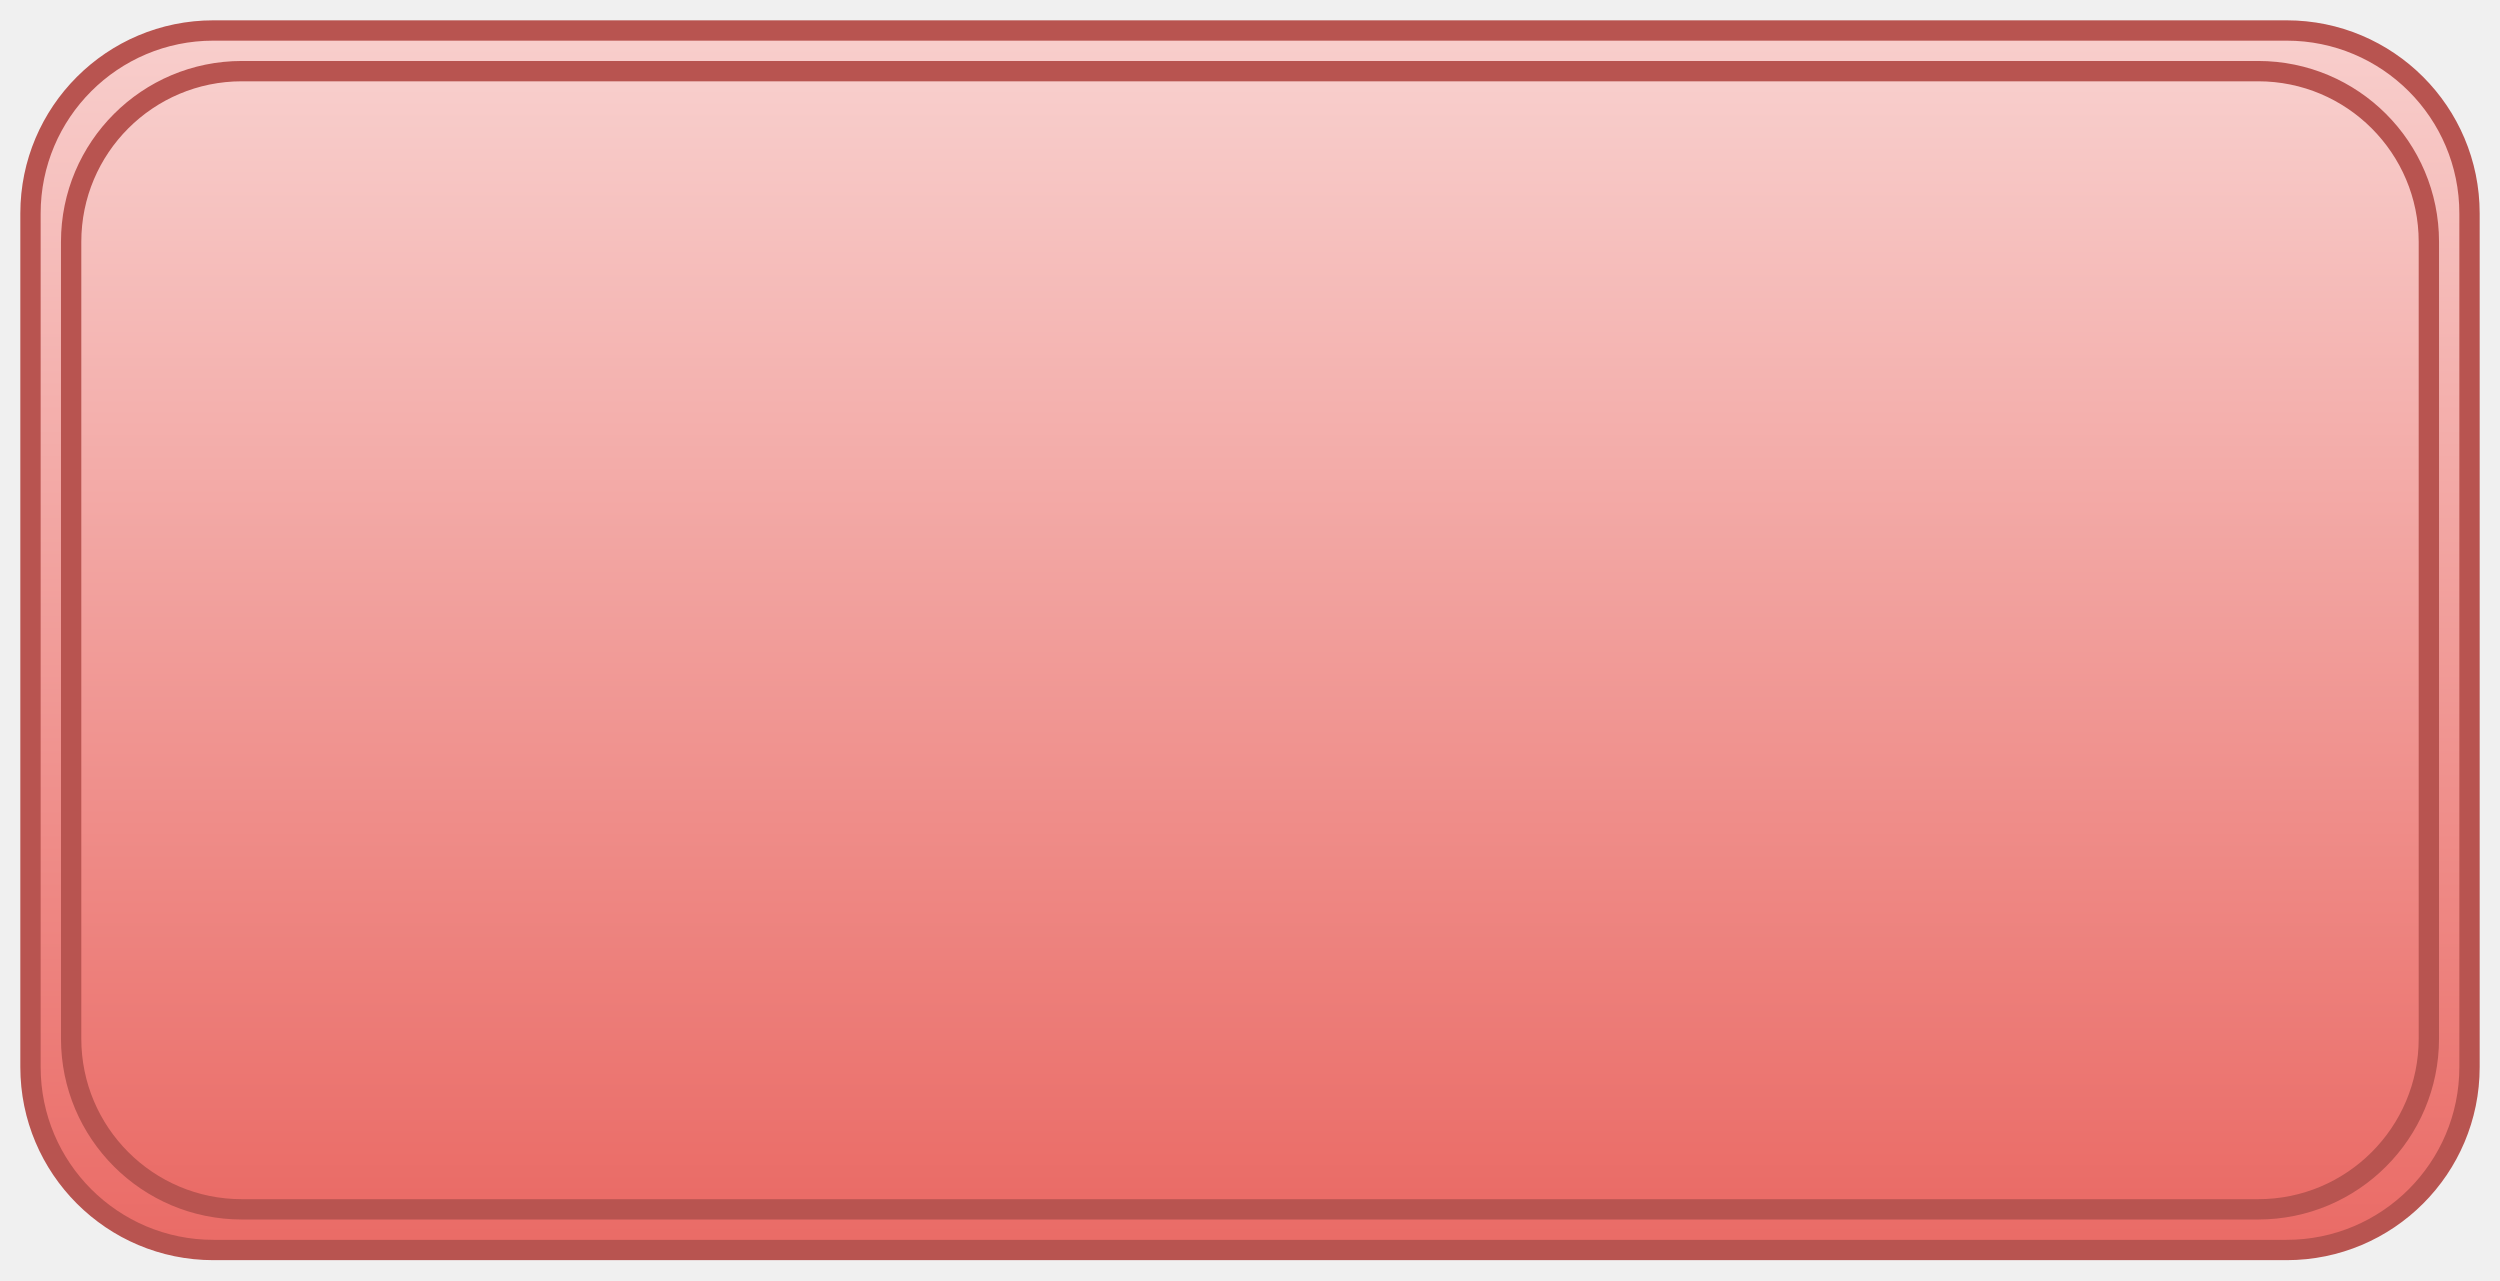
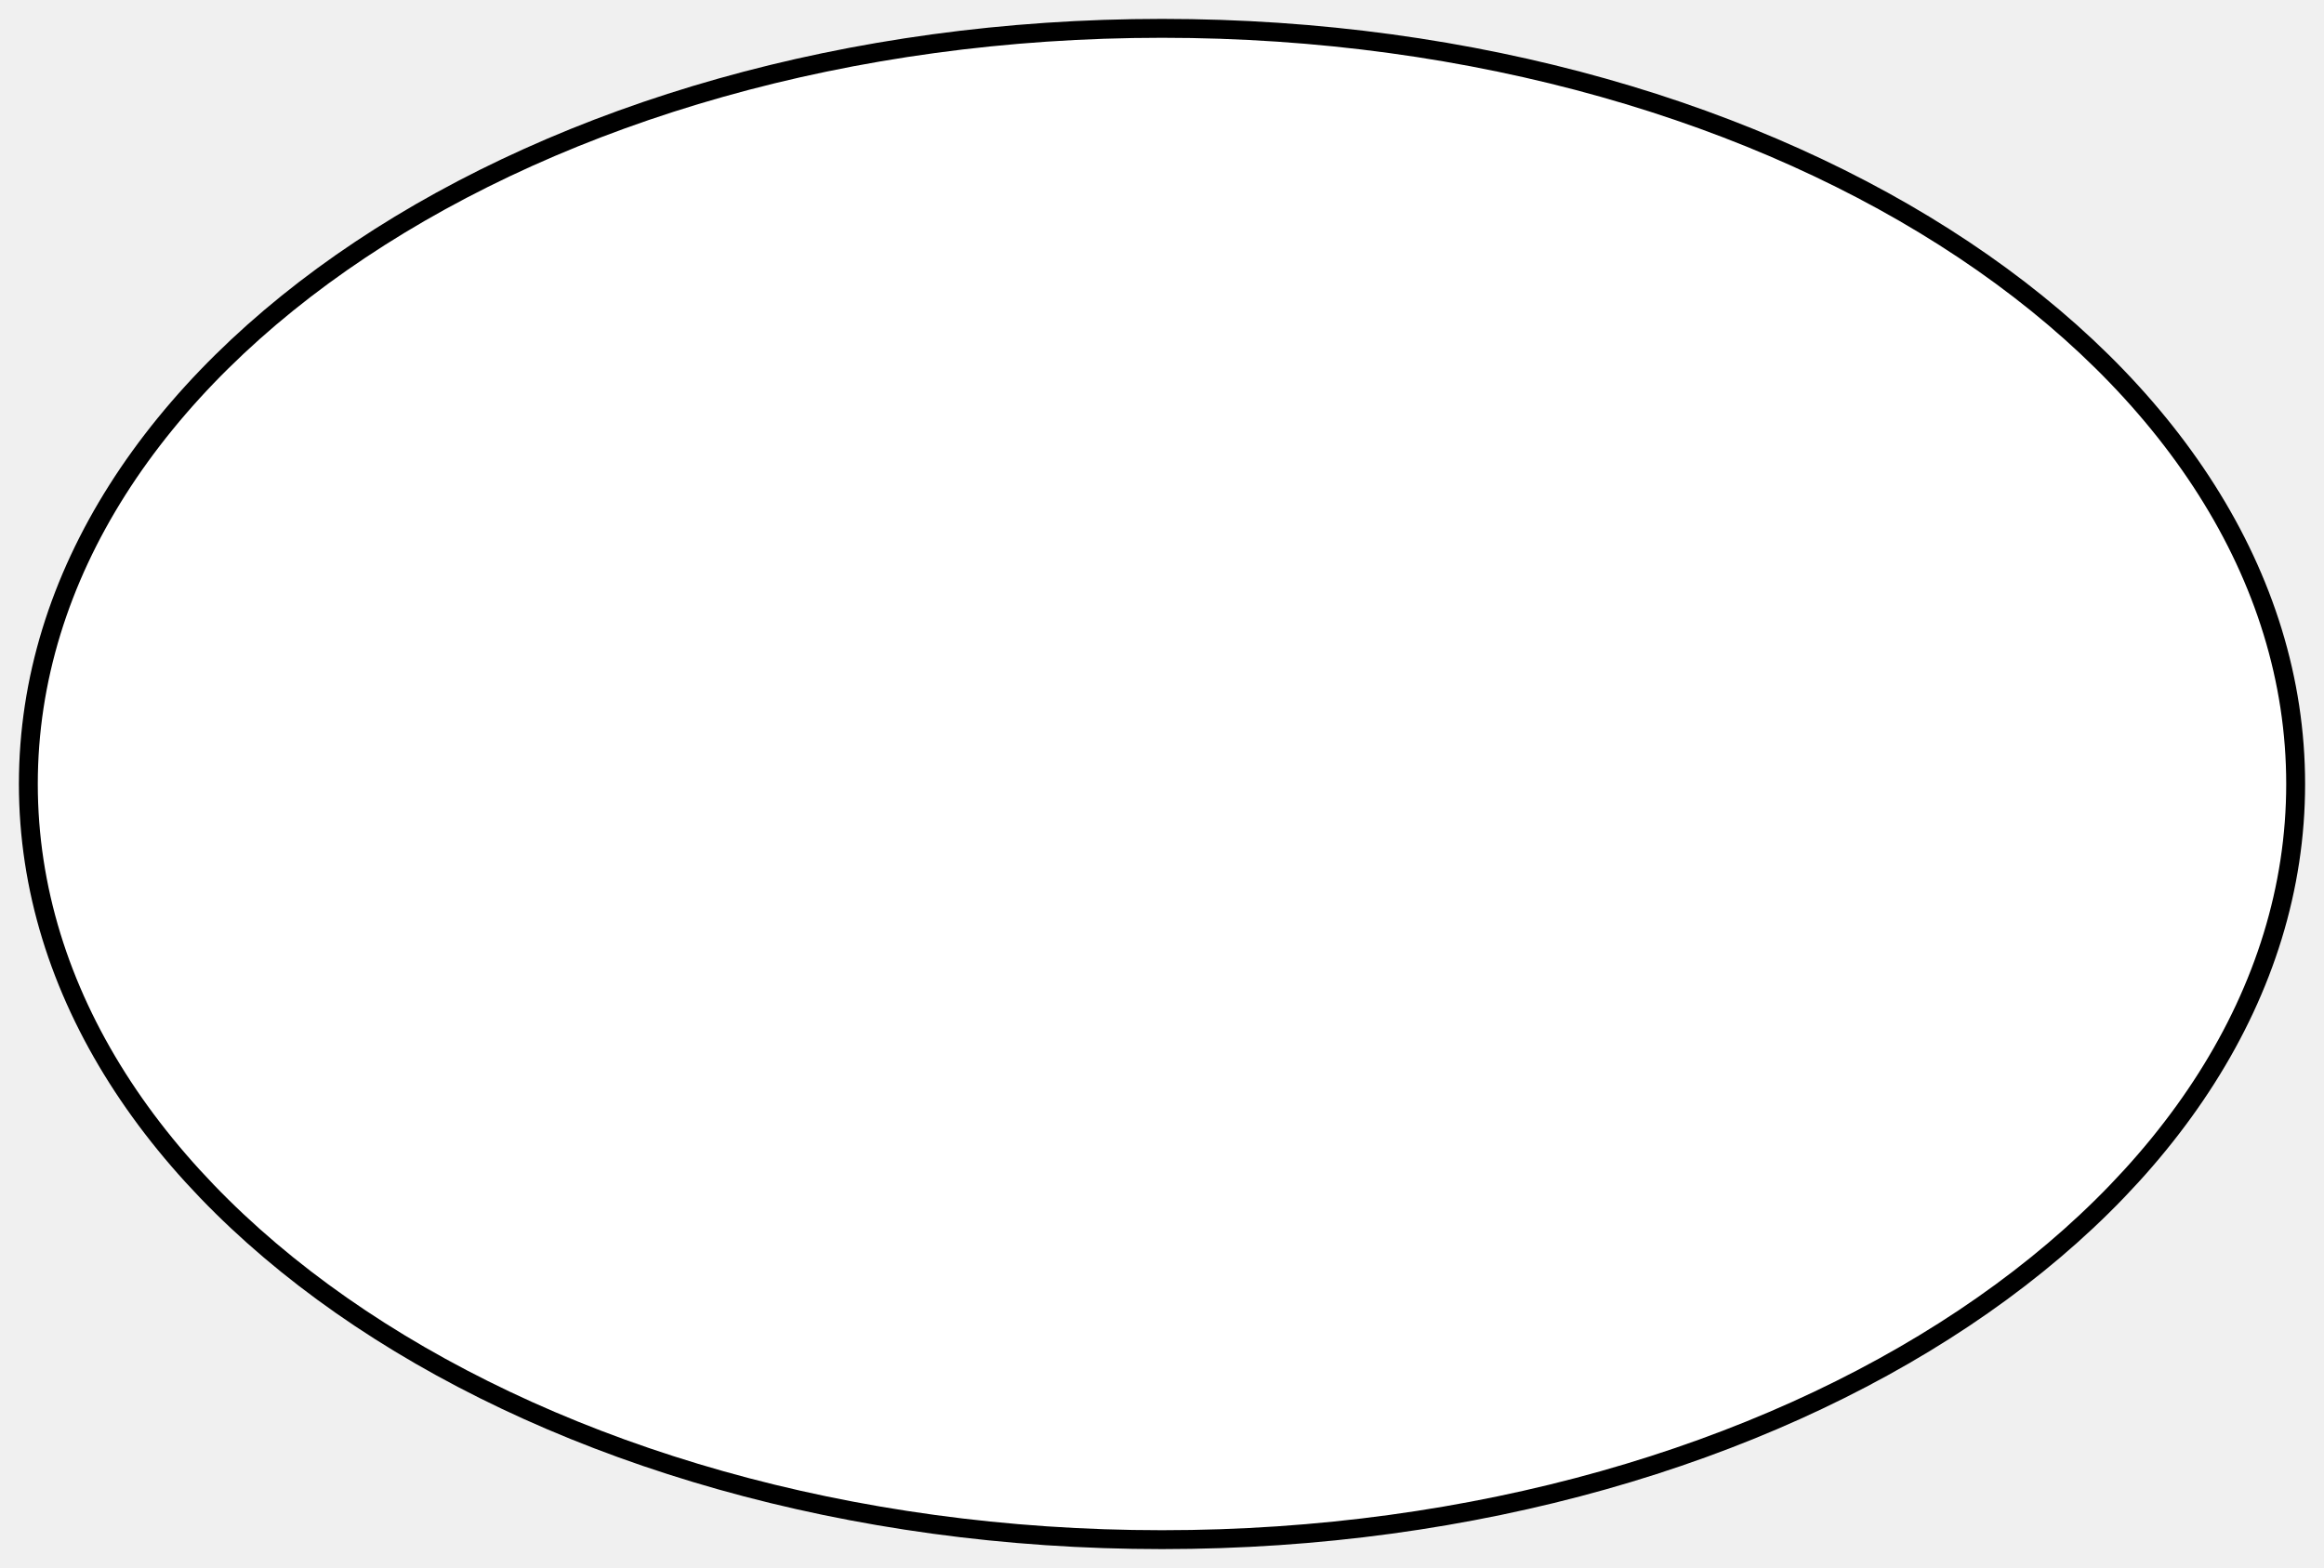
- <svg xmlns="http://www.w3.org/2000/svg" width="123px" height="63px" version="1.1" style="background-color: rgb(255, 255, 255);">
-   <defs>
-     <linearGradient x1="0%" y1="0%" x2="0%" y2="100%" id="mx-gradient-f8cecc-1-ea6b66-1-s-0">
-       <stop offset="0%" style="stop-color:#F8CECC" />
-       <stop offset="100%" style="stop-color:#EA6B66" />
-     </linearGradient>
-   </defs>
+ <svg xmlns="http://www.w3.org/2000/svg" width="123px" height="83px" version="1.1" content="%3CmxGraphModel%20dx%3D%22728%22%20dy%3D%22714%22%20grid%3D%221%22%20gridSize%3D%2210%22%20guides%3D%221%22%20tooltips%3D%221%22%20connect%3D%221%22%20arrows%3D%221%22%20fold%3D%221%22%20page%3D%221%22%20pageScale%3D%221%22%20pageWidth%3D%22826%22%20pageHeight%3D%221169%22%20background%3D%22%23ffffff%22%20math%3D%220%22%3E%3Croot%3E%3CmxCell%20id%3D%220%22%2F%3E%3CmxCell%20id%3D%221%22%20parent%3D%220%22%2F%3E%3CmxCell%20id%3D%222%22%20value%3D%22%22%20style%3D%22ellipse%3BwhiteSpace%3Dwrap%3Bhtml%3D1%3B%22%20parent%3D%221%22%20vertex%3D%221%22%3E%3CmxGeometry%20x%3D%22240%22%20y%3D%22140%22%20width%3D%22120%22%20height%3D%2280%22%20as%3D%22geometry%22%2F%3E%3C%2FmxCell%3E%3C%2Froot%3E%3C%2FmxGraphModel%3E" style="background-color: rgb(255, 255, 255);">
+   <defs />
  <g transform="translate(0.5,0.5)">
-     <rect x="1" y="1" width="120" height="60" rx="9" ry="9" fill="url(#mx-gradient-f8cecc-1-ea6b66-1-s-0)" stroke="#b85450" pointer-events="none" />
-     <rect x="3" y="3" width="116" height="56" rx="8.4" ry="8.4" fill="url(#mx-gradient-f8cecc-1-ea6b66-1-s-0)" stroke="#b85450" pointer-events="none" />
+     <ellipse cx="61" cy="41" rx="60" ry="40" fill="#ffffff" stroke="#000000" pointer-events="none" />
  </g>
</svg>
